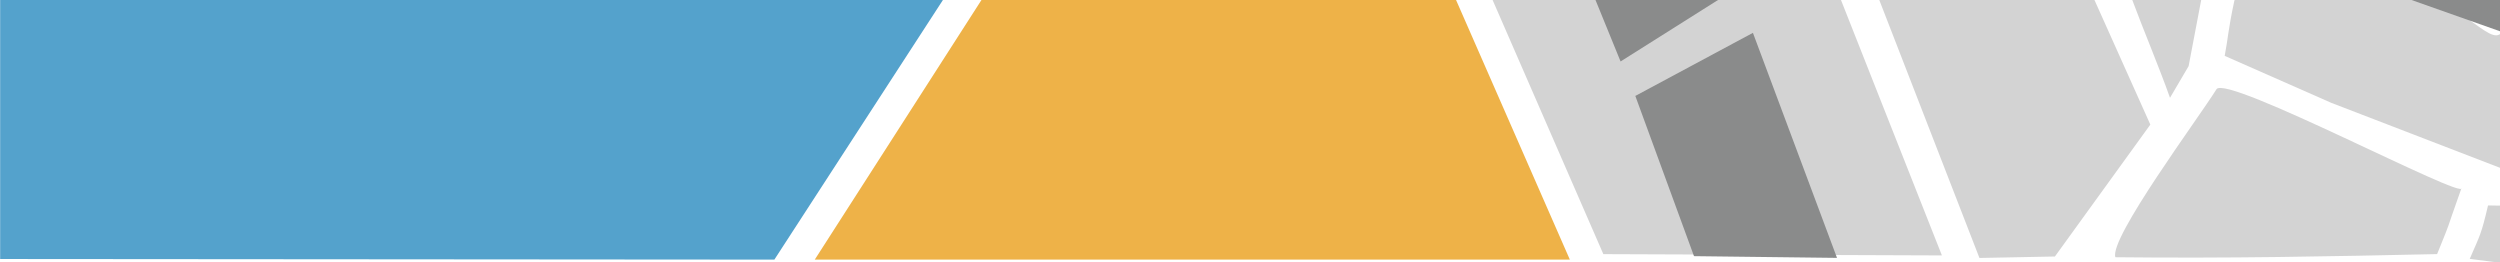
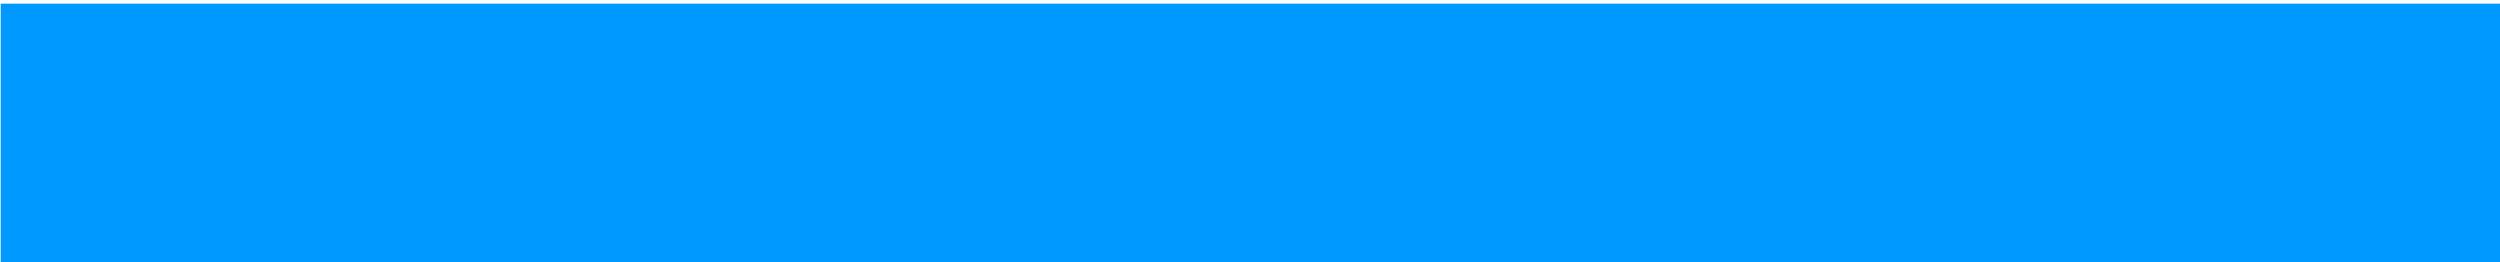
<svg xmlns="http://www.w3.org/2000/svg" width="210mm" height="22mm" viewBox="0 0 210 22" version="1.1" id="svg5">
  <defs id="defs2">
    <filter style="color-interpolation-filters:sRGB" id="filter2614" x="-2.583" y="-1.144" width="8.27" height="4.219">
      <feFlood flood-opacity="0.498" flood-color="rgb(0,0,0)" result="flood" id="feFlood2604" />
      <feComposite in="flood" in2="SourceGraphic" operator="in" result="composite1" id="feComposite2606" />
      <feGaussianBlur in="composite1" stdDeviation="3" result="blur" id="feGaussianBlur2608" />
      <feOffset dx="6" dy="6" result="offset" id="feOffset2610" />
      <feComposite in="SourceGraphic" in2="offset" operator="over" result="composite2" id="feComposite2612" />
    </filter>
    <clipPath clipPathUnits="userSpaceOnUse" id="clipPath38553">
      <rect style="fill:none;fill-opacity:1;stroke:#f4fbf3;stroke-width:0;stroke-linecap:round;stroke-opacity:1" id="rect38555" width="16.885" height="16.247" x="190.093" y="2.772" />
    </clipPath>
    <clipPath clipPathUnits="userSpaceOnUse" id="clipPath45309">
      <rect style="fill:none;fill-opacity:1;stroke:#f4972d;stroke-width:0.7;stroke-linecap:round;stroke-miterlimit:4;stroke-dasharray:none;stroke-opacity:1" id="rect45311" width="54.165" height="23.722" x="155.902" y="-1.842" />
    </clipPath>
  </defs>
  <g id="layer1">
-     <path id="rect998" style="fill:#54a2cc;fill-opacity:1;stroke-width:0.704;stroke-linecap:round" d="M 0.012,21.757 65.047,21.808 79.399,-0.298 H 0.012 Z" />
-     <path id="rect1314" style="fill:#eeb248;fill-opacity:1;stroke-width:0.7;stroke-linecap:round" d="m 68.44,21.808 h 63.427 l -9.629,-21.968 -39.638,-0.084 z" />
-     <path id="rect1593" style="fill:#d3d3d3;fill-opacity:1;stroke-width:0.7;stroke-linecap:round" d="m 134.681,21.347 28.439,0.108 -8.59,-21.739 -29.254,0.05 z" />
-     <path id="rect1593-0" style="fill:#d3d3d3;fill-opacity:1;stroke-width:0.7;stroke-linecap:round" d="m 166.273,21.669 6.339,-0.123 8.016,-11.08 -4.772,-10.643 -17.998,0.172 z" />
-     <path id="rect1593-0-4" style="fill:#d3d3d3;fill-opacity:1;stroke-width:0.7;stroke-linecap:round" d="m 182.28,8.215 1.564,-2.661 1.105,-5.811 -5.914,0.055 c 0.996,2.687 2.284,5.717 3.246,8.417 z" />
-     <path id="rect1593-0-4-7" style="fill:#d3d3d3;fill-opacity:1;stroke-width:0.7;stroke-linecap:round" d="m 210.42,22.126 -0.044,-4.847 c 0,0 0,0 -1.381,-0.022 -0.581,2.475 -0.653,2.439 -1.538,4.49 z" />
-     <path id="rect1593-0-4-4" style="fill:#d3d3d3;fill-opacity:1;stroke-width:0.7;stroke-linecap:round" d="m 195.831,8.64 14.64,5.637 -0.3,-11.59 c -1.019,1.481 -3.764,-3.394 -8.582,-2.983 -5.559,0.475 -13.682,-0.685 -13.903,0.352 -0.546,2.559 -0.515,3.081 -0.812,4.637 z" />
-     <path id="rect1593-0-4-8" style="fill:#d3d3d3;fill-opacity:1;stroke-width:0.7;stroke-linecap:round" d="m 204.717,21.344 c 1.404,-3.469 0.442,-1.043 2.054,-5.558 0.421,1.136 -19.786,-9.585 -20.588,-8.289 -1.481,2.391 -9.046,12.552 -8.491,14.11 9.5,0.106 18.08,-0.068 27.026,-0.263 z" />
-     <path id="rect2498" style="fill:#8a8b8b;fill-opacity:1;stroke-width:0.7;stroke-linecap:round" d="m 142.296,21.517 12.013,0.145 -7.064,-18.903 -9.878,5.299 z m 5.89,-19.418" />
-     <path id="rect2498-4" style="fill:#8a8b8b;fill-opacity:1;stroke-width:0.7;stroke-linecap:round" d="m 136.128,5.163 8.416,-5.309 c -4.335,0.018 -3.413,-0.411 -10.656,-0.182 z" />
-     <path id="rect2498-4-8" style="fill:#8a8b8b;fill-opacity:1;stroke-width:0.7;stroke-linecap:round" d="m 210.171,2.687 -0.028,-3.009 c -4.335,0.018 -1.269,0.023 -8.514,-0.009 z" />
+     <rect style="fill:#0099ff;fill-opacity:1;stroke-width:2.065" id="rect606" width="210.094" height="22.056" x="0.058" y="0.307" />
  </g>
</svg>
